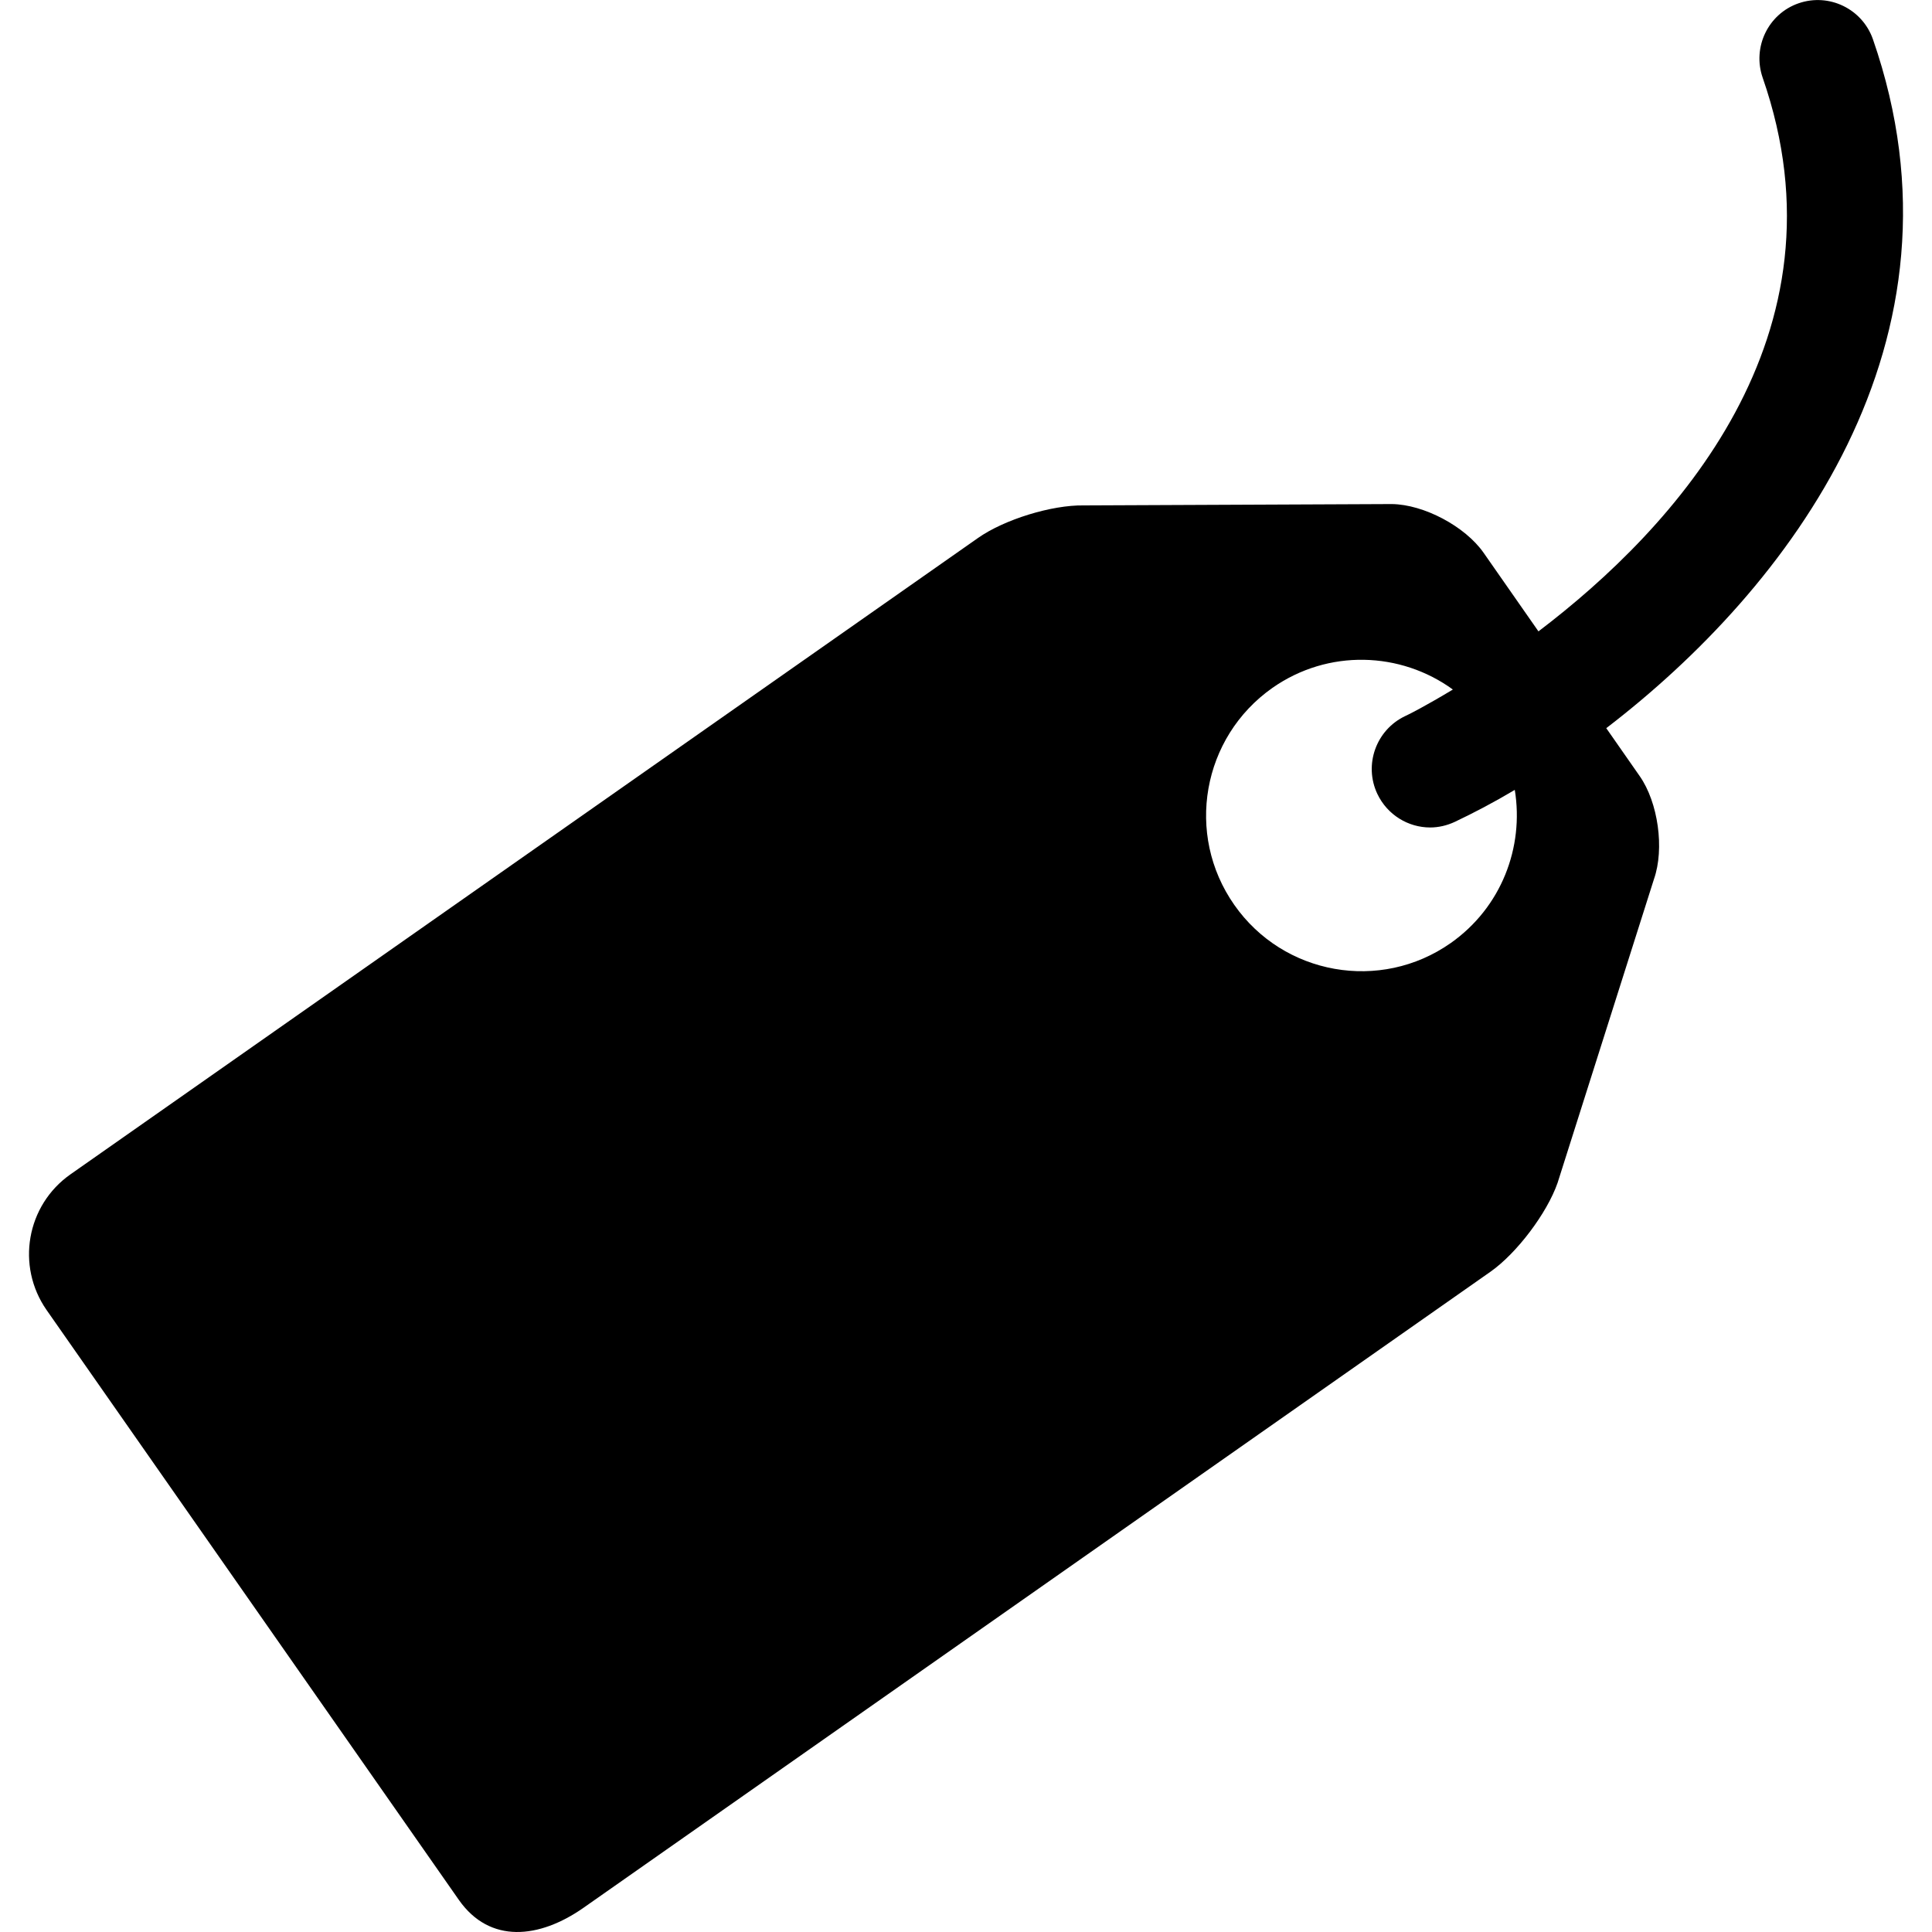
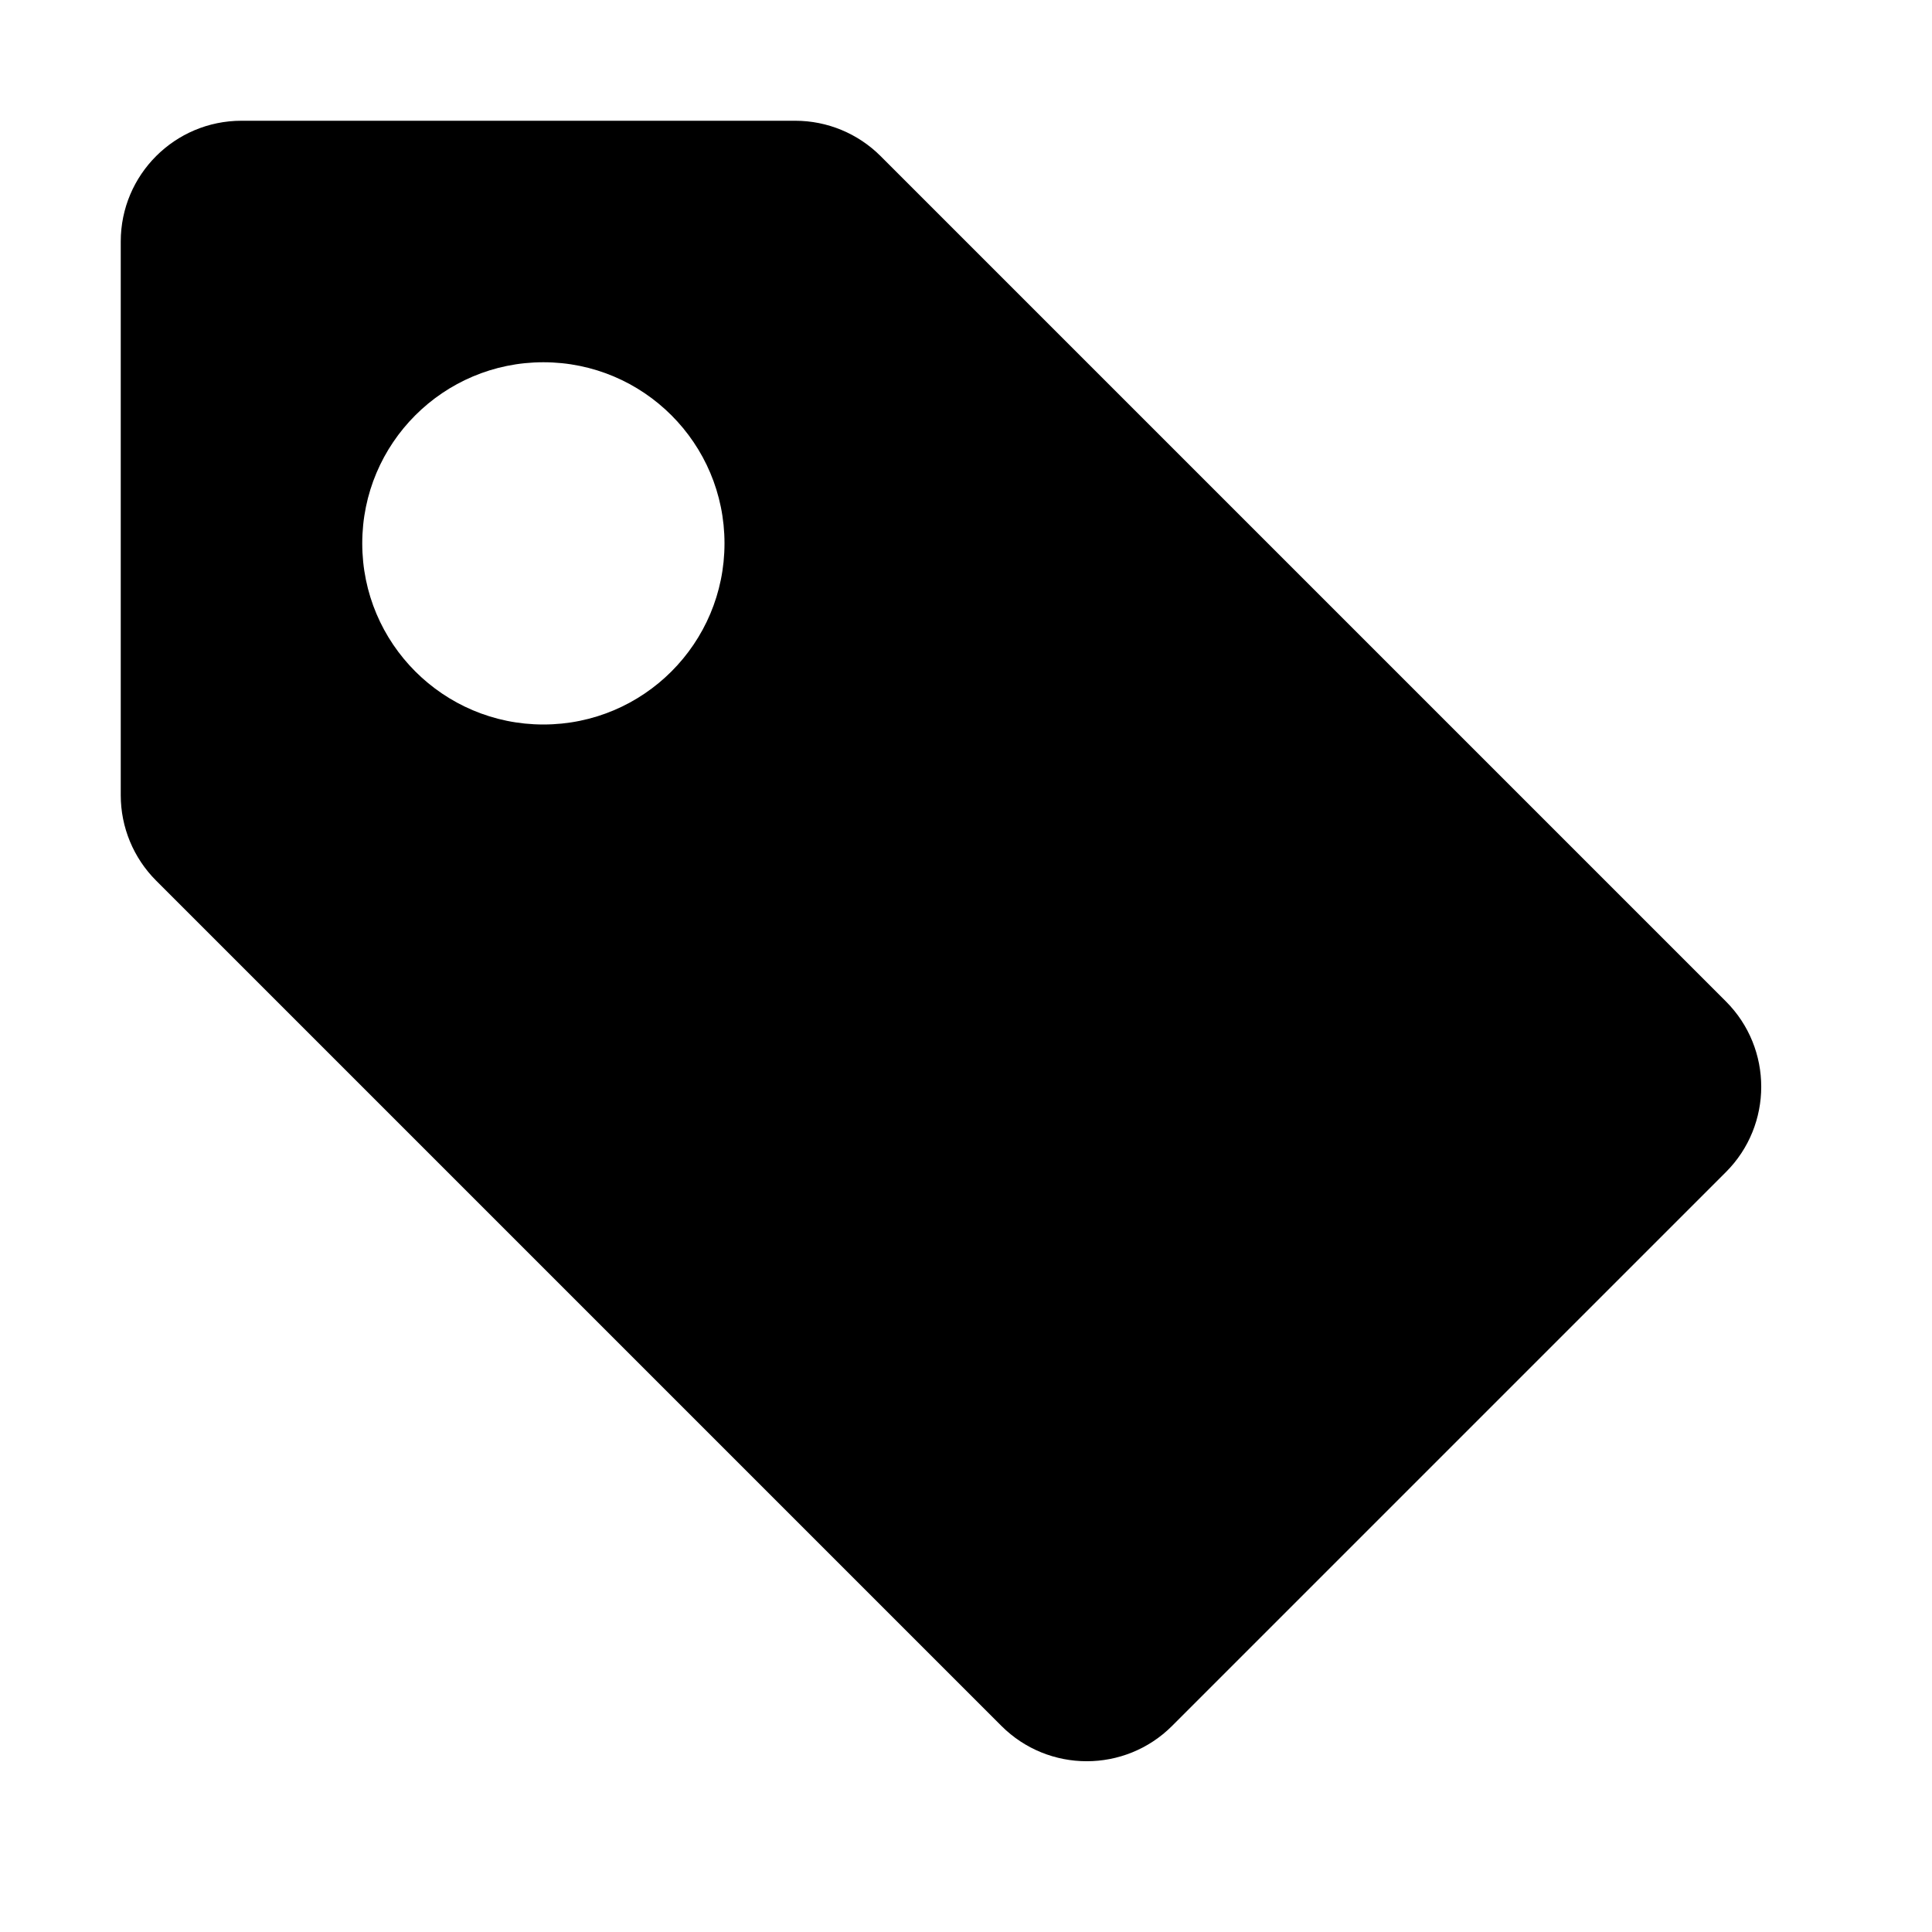
- <svg xmlns="http://www.w3.org/2000/svg" version="1.1" id="Price_tag" x="0px" y="0px" viewBox="0 0 20 20" enable-background="new 0 0 20 20" xml:space="preserve">
-   <g>
-     <path d="M19.388,0.405c-0.111-0.314-0.454-0.48-0.769-0.371c-0.315,0.109-0.481,0.455-0.372,0.77   c0.929,2.67-0.915,4.664-2.321,5.732l-0.568-0.814c-0.191-0.273-0.618-0.5-0.95-0.504L11.22,5.232   c-0.332-0.006-0.825,0.146-1.097,0.338l-9.394,6.587c-0.455,0.32-0.565,0.947-0.247,1.404l4.269,6.108   c0.32,0.455,0.831,0.4,1.287,0.082l9.394-6.588c0.27-0.191,0.582-0.603,0.692-0.918l0.998-3.145   c0.11-0.314,0.043-0.793-0.148-1.066l-0.346-0.496C18.516,6.091,20.476,3.534,19.388,0.405z M15.017,9.763   c-0.727,0.51-1.731,0.332-2.24-0.396c-0.511-0.73-0.333-1.734,0.395-2.246C13.75,6.716,14.5,6.745,15.04,7.138   c-0.272,0.164-0.459,0.26-0.494,0.275c-0.301,0.143-0.43,0.504-0.288,0.805c0.104,0.219,0.321,0.348,0.547,0.348   c0.086,0,0.174-0.02,0.257-0.059c0.194-0.092,0.402-0.201,0.619-0.33C15.778,8.771,15.542,9.394,15.017,9.763z" />
-   </g>
+ <svg xmlns="http://www.w3.org/2000/svg" width="21px" height="21px" viewBox="0 0 16 16" class="bi bi-tag-fill" fill="currentColor">
+   <path fill-rule="evenodd" d="M2 1a1 1 0 0 0-1 1v4.586a1 1 0 0 0 .293.707l7 7a1 1 0 0 0 1.414 0l4.586-4.586a1 1 0 0 0 0-1.414l-7-7A1 1 0 0 0 6.586 1H2zm4 3.5a1.5 1.5 0 1 1-3 0 1.5 1.5 0 0 1 3 0z" />
</svg>
